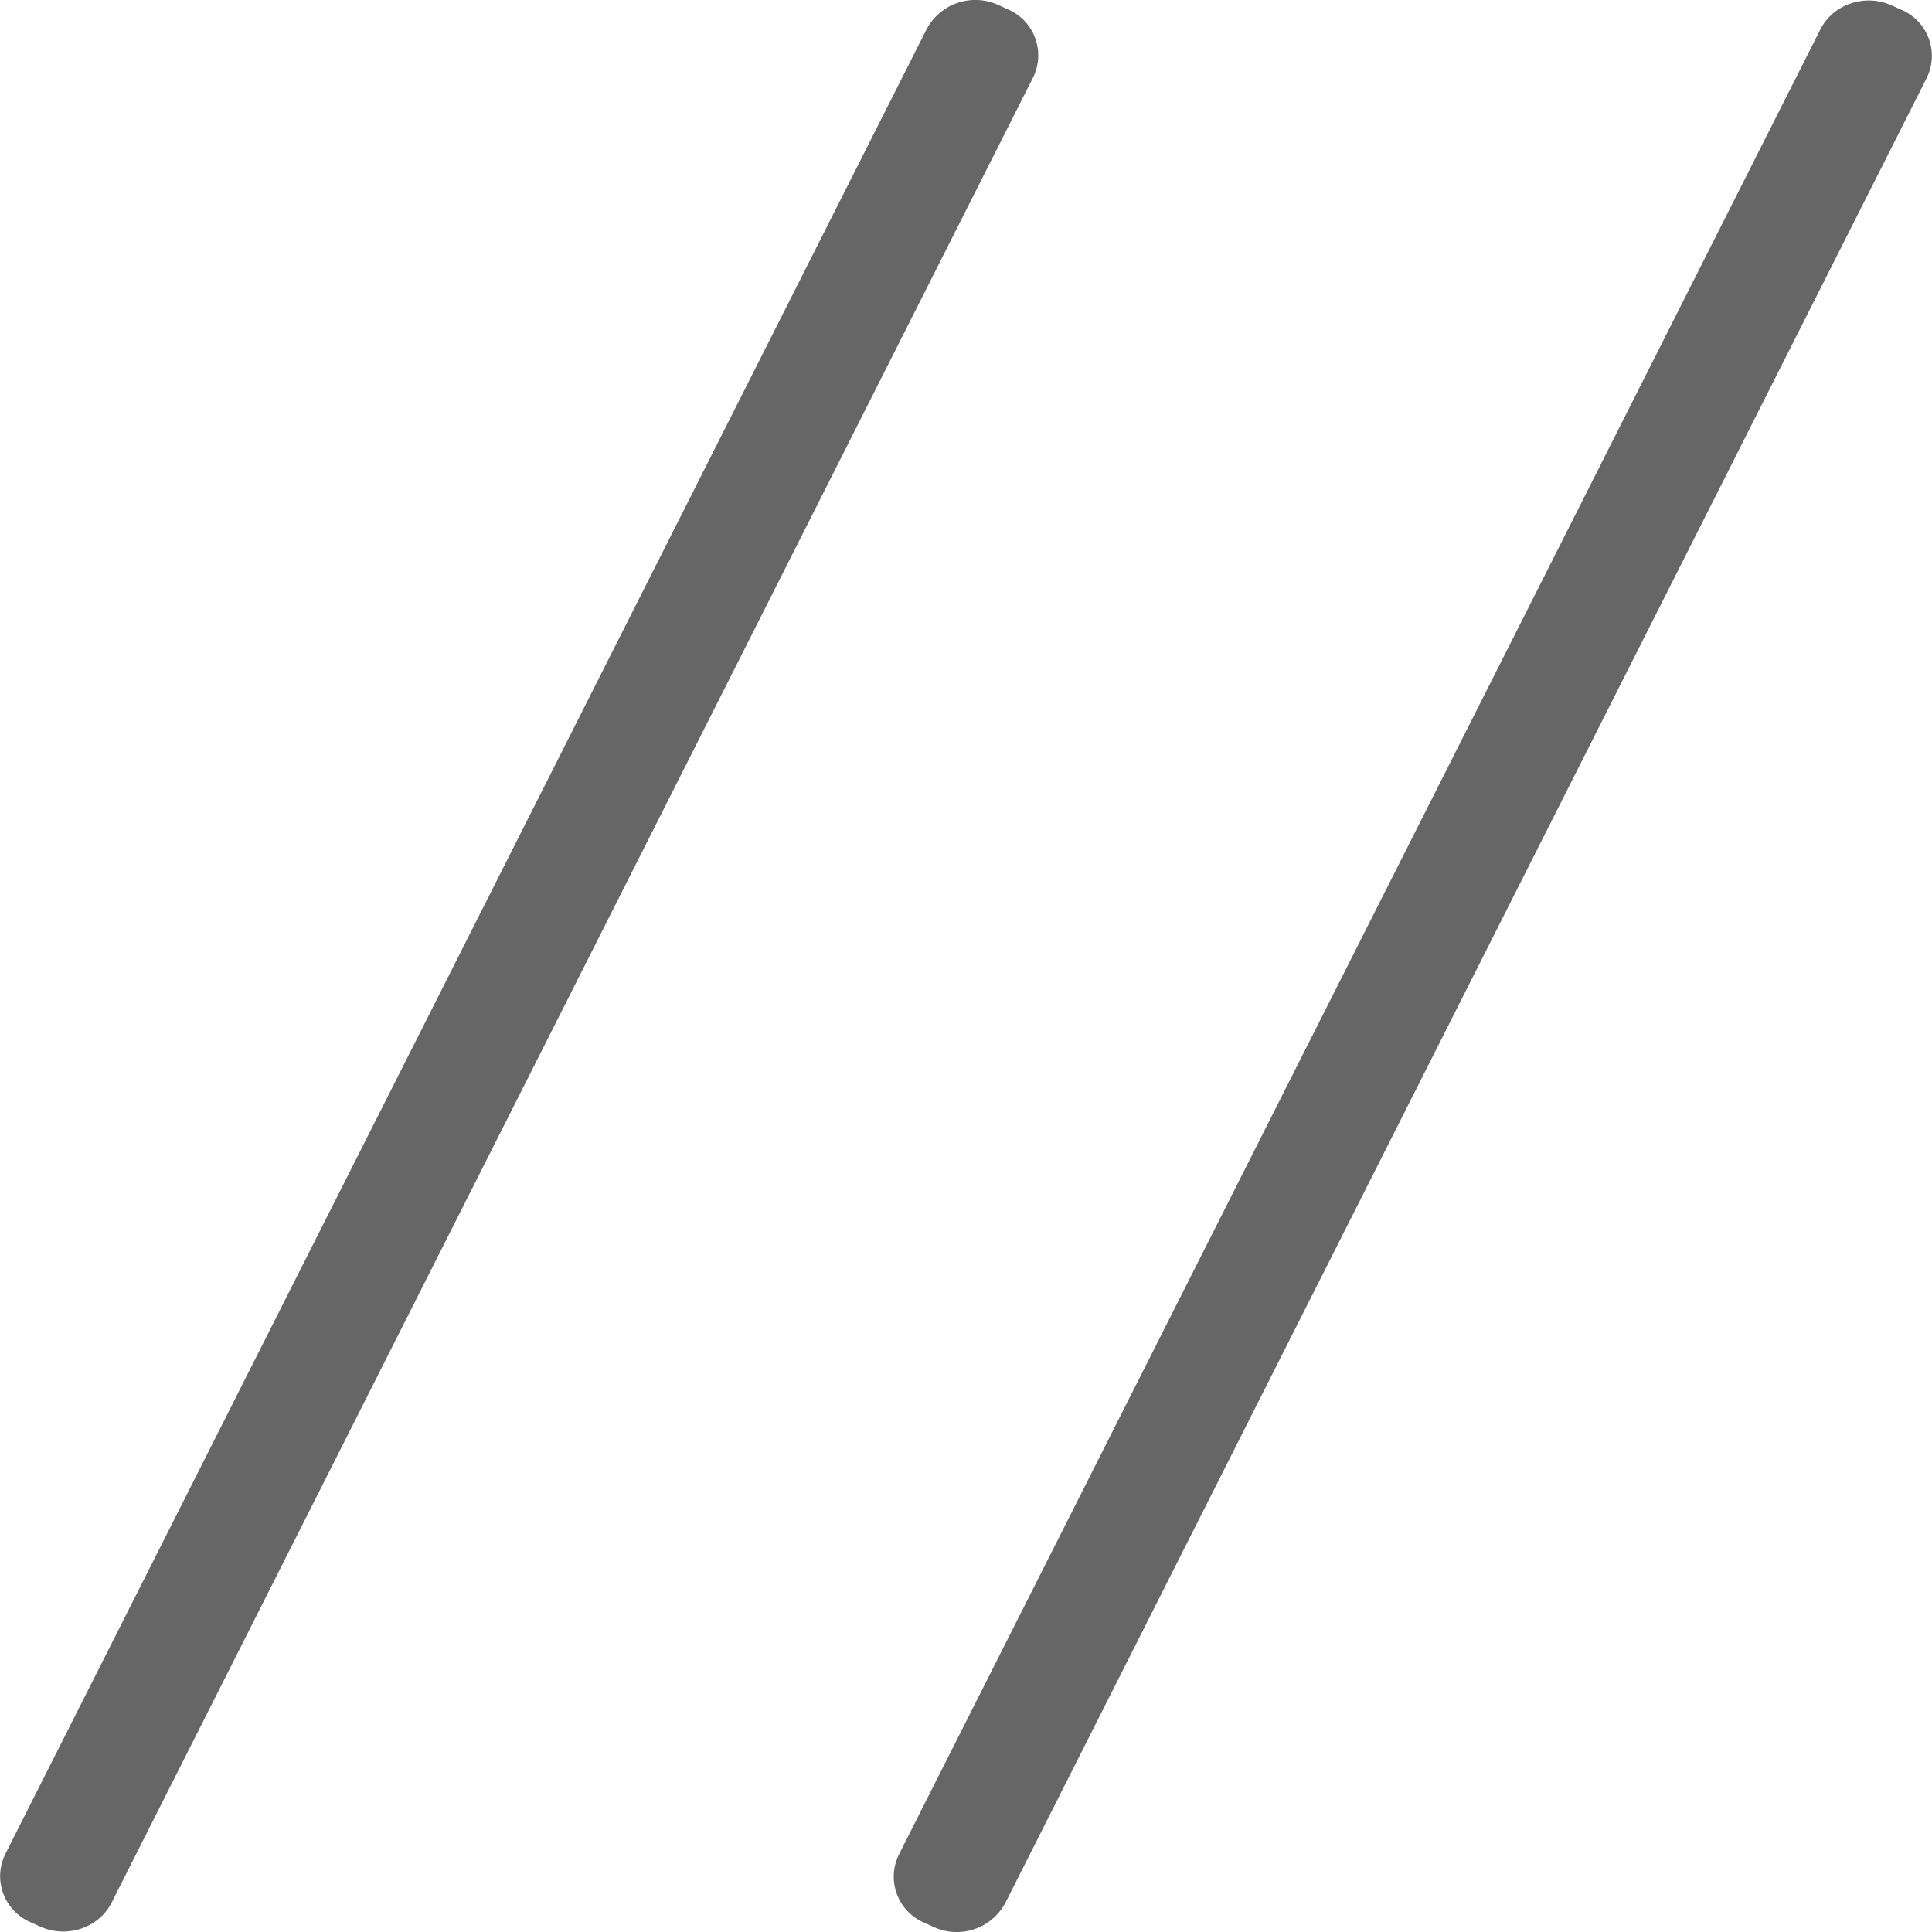
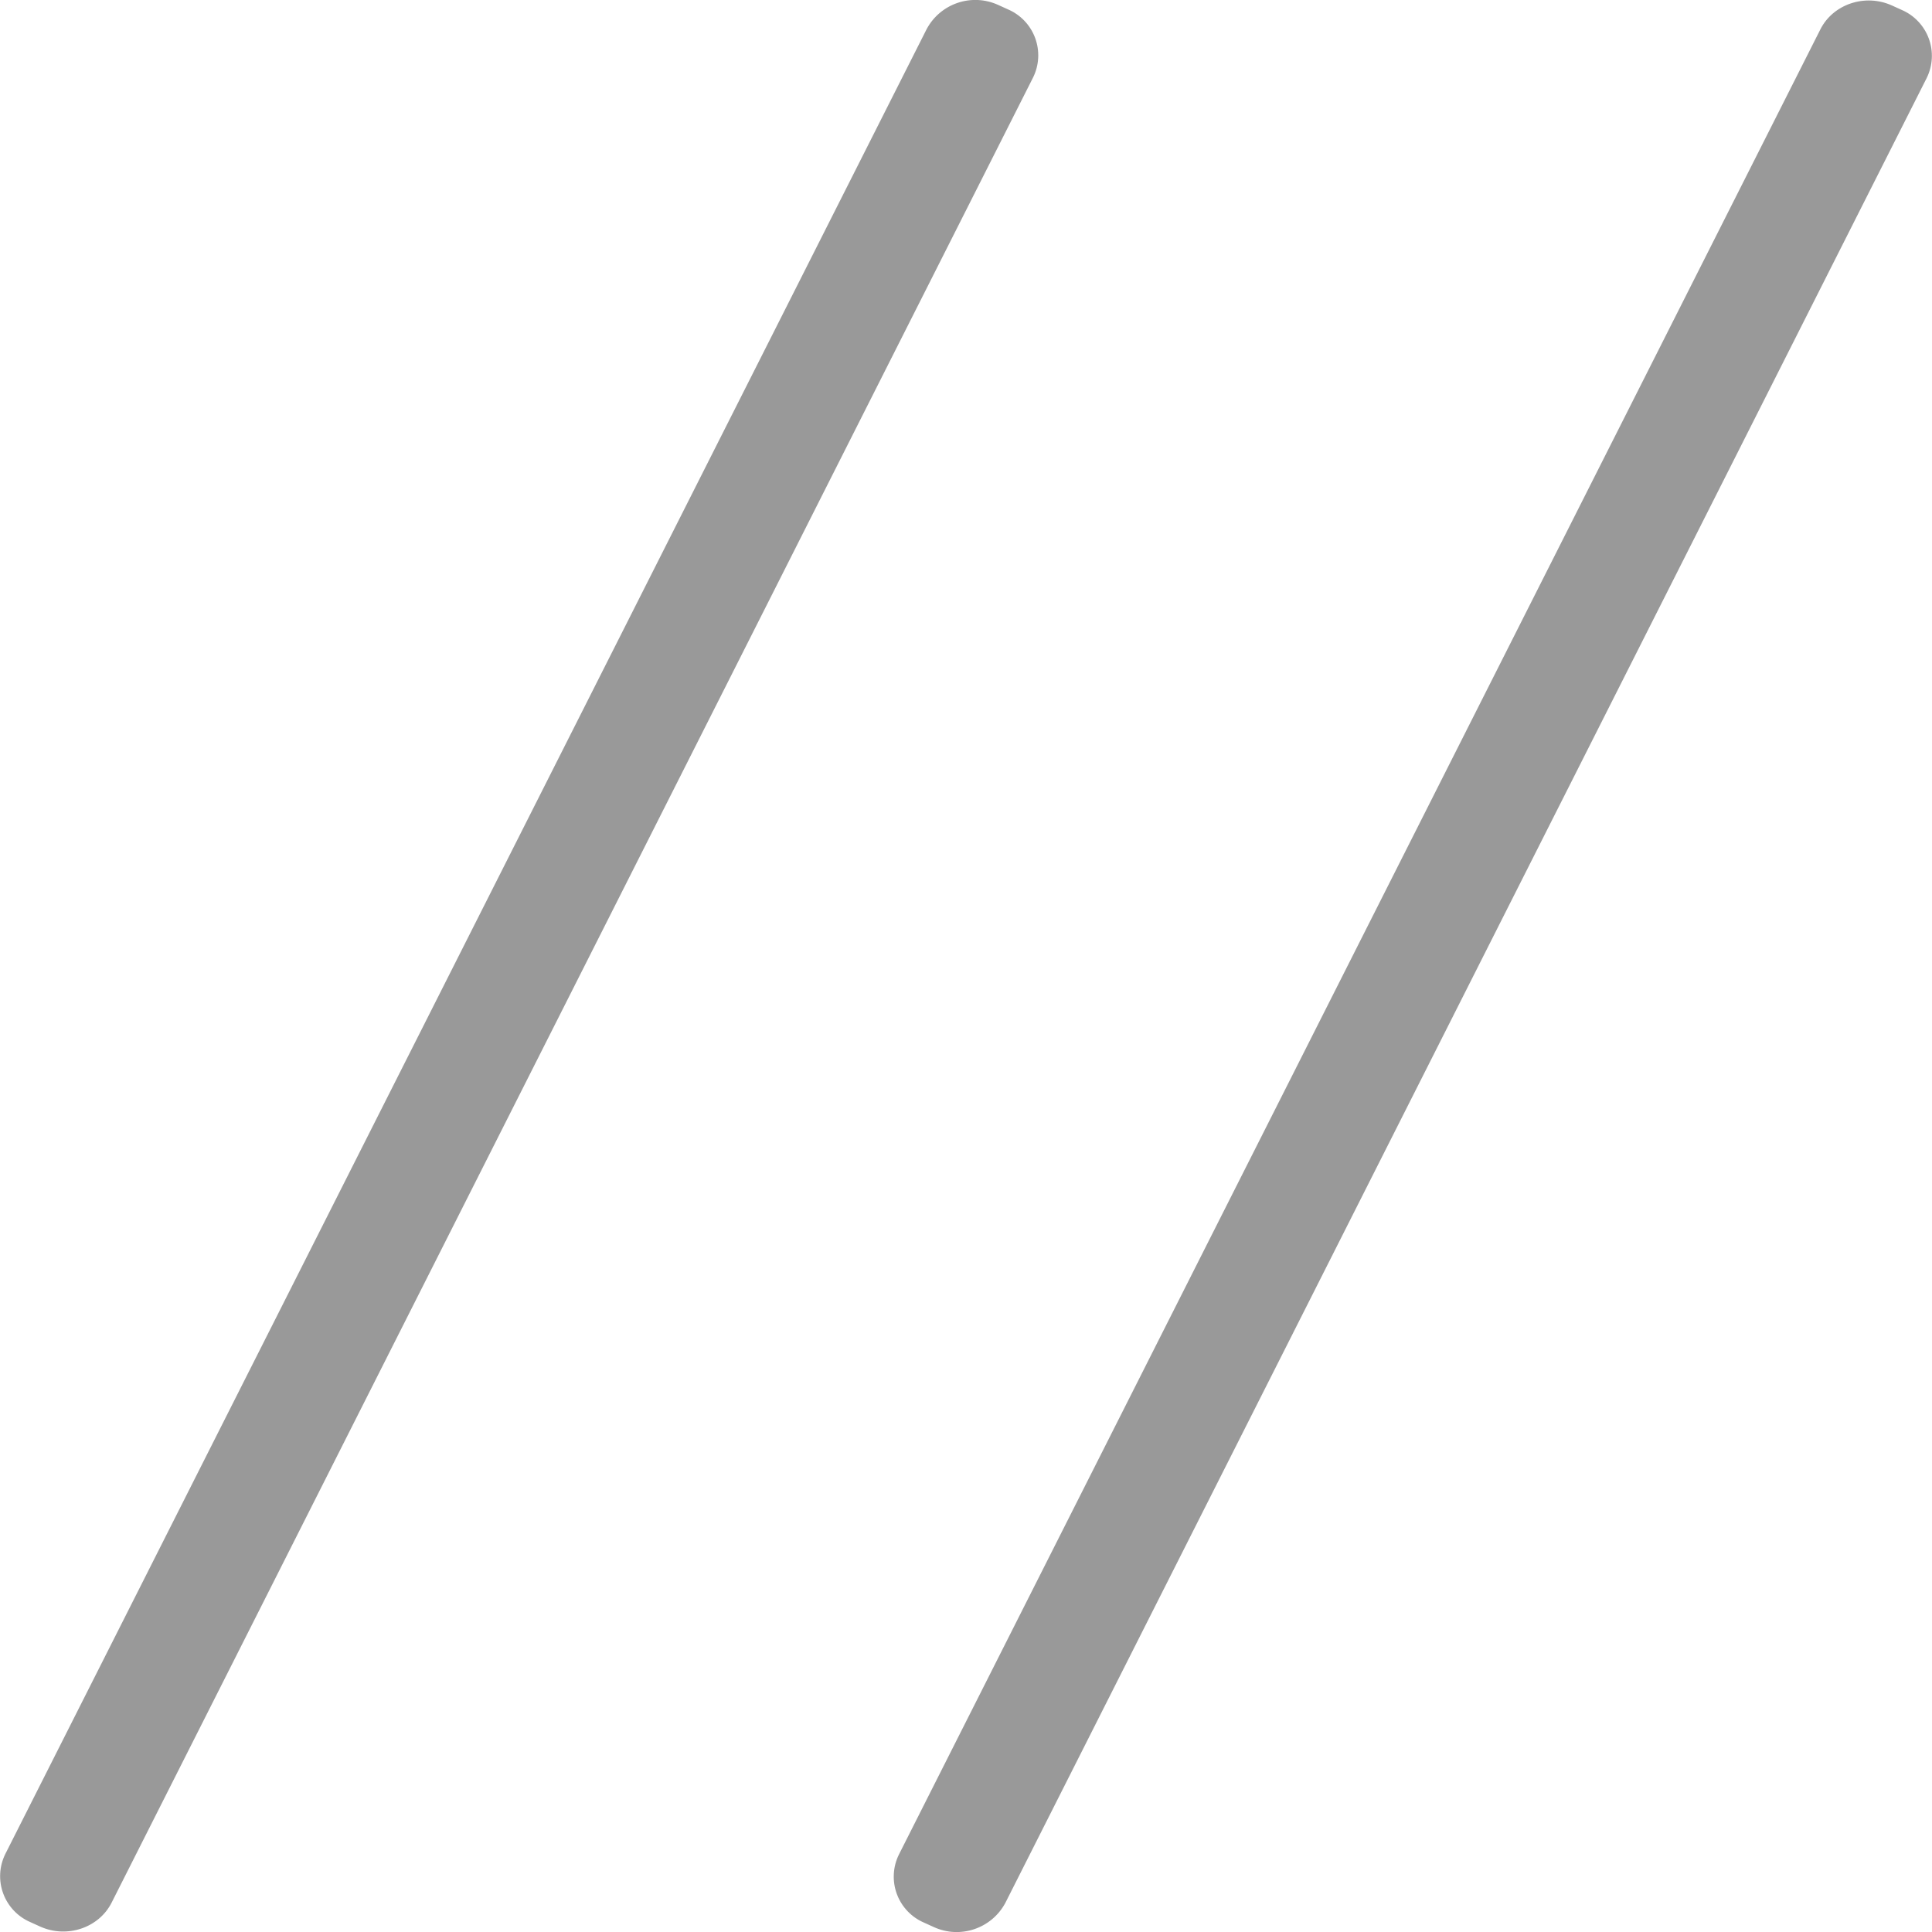
<svg xmlns="http://www.w3.org/2000/svg" viewBox="0 0 512 512">
  <defs>
-     <style>path { fill: #666; } @media (prefers-color-scheme: dark) { path { fill: #eee; } } @media (prefers-color-scheme: light) { path { fill: #333; } }</style>
+     <style>path { fill: #999; } @media (prefers-color-scheme: dark) { path { fill: #ccc; } } @media (prefers-color-scheme: light) { path { fill: #666; } }</style>
  </defs>
  <path d="M267.07,2.46l-2.49-1.13a14.62,14.62,0,0,0-19,6.37L1.4,491.34a13.26,13.26,0,0,0,6.71,18.07l2.49,1.13c7.11,3.23,15.63.38,19-6.36L273.78,20.53A13.26,13.26,0,0,0,267.07,2.46Zm236.82.13L501.4,1.46c-7.11-3.23-15.63-.38-19,6.36L238.22,491.47a13.26,13.26,0,0,0,6.71,18.07l2.49,1.13a14.62,14.62,0,0,0,19-6.37L510.6,20.66A13.26,13.26,0,0,0,503.89,2.59Z" />
</svg>
